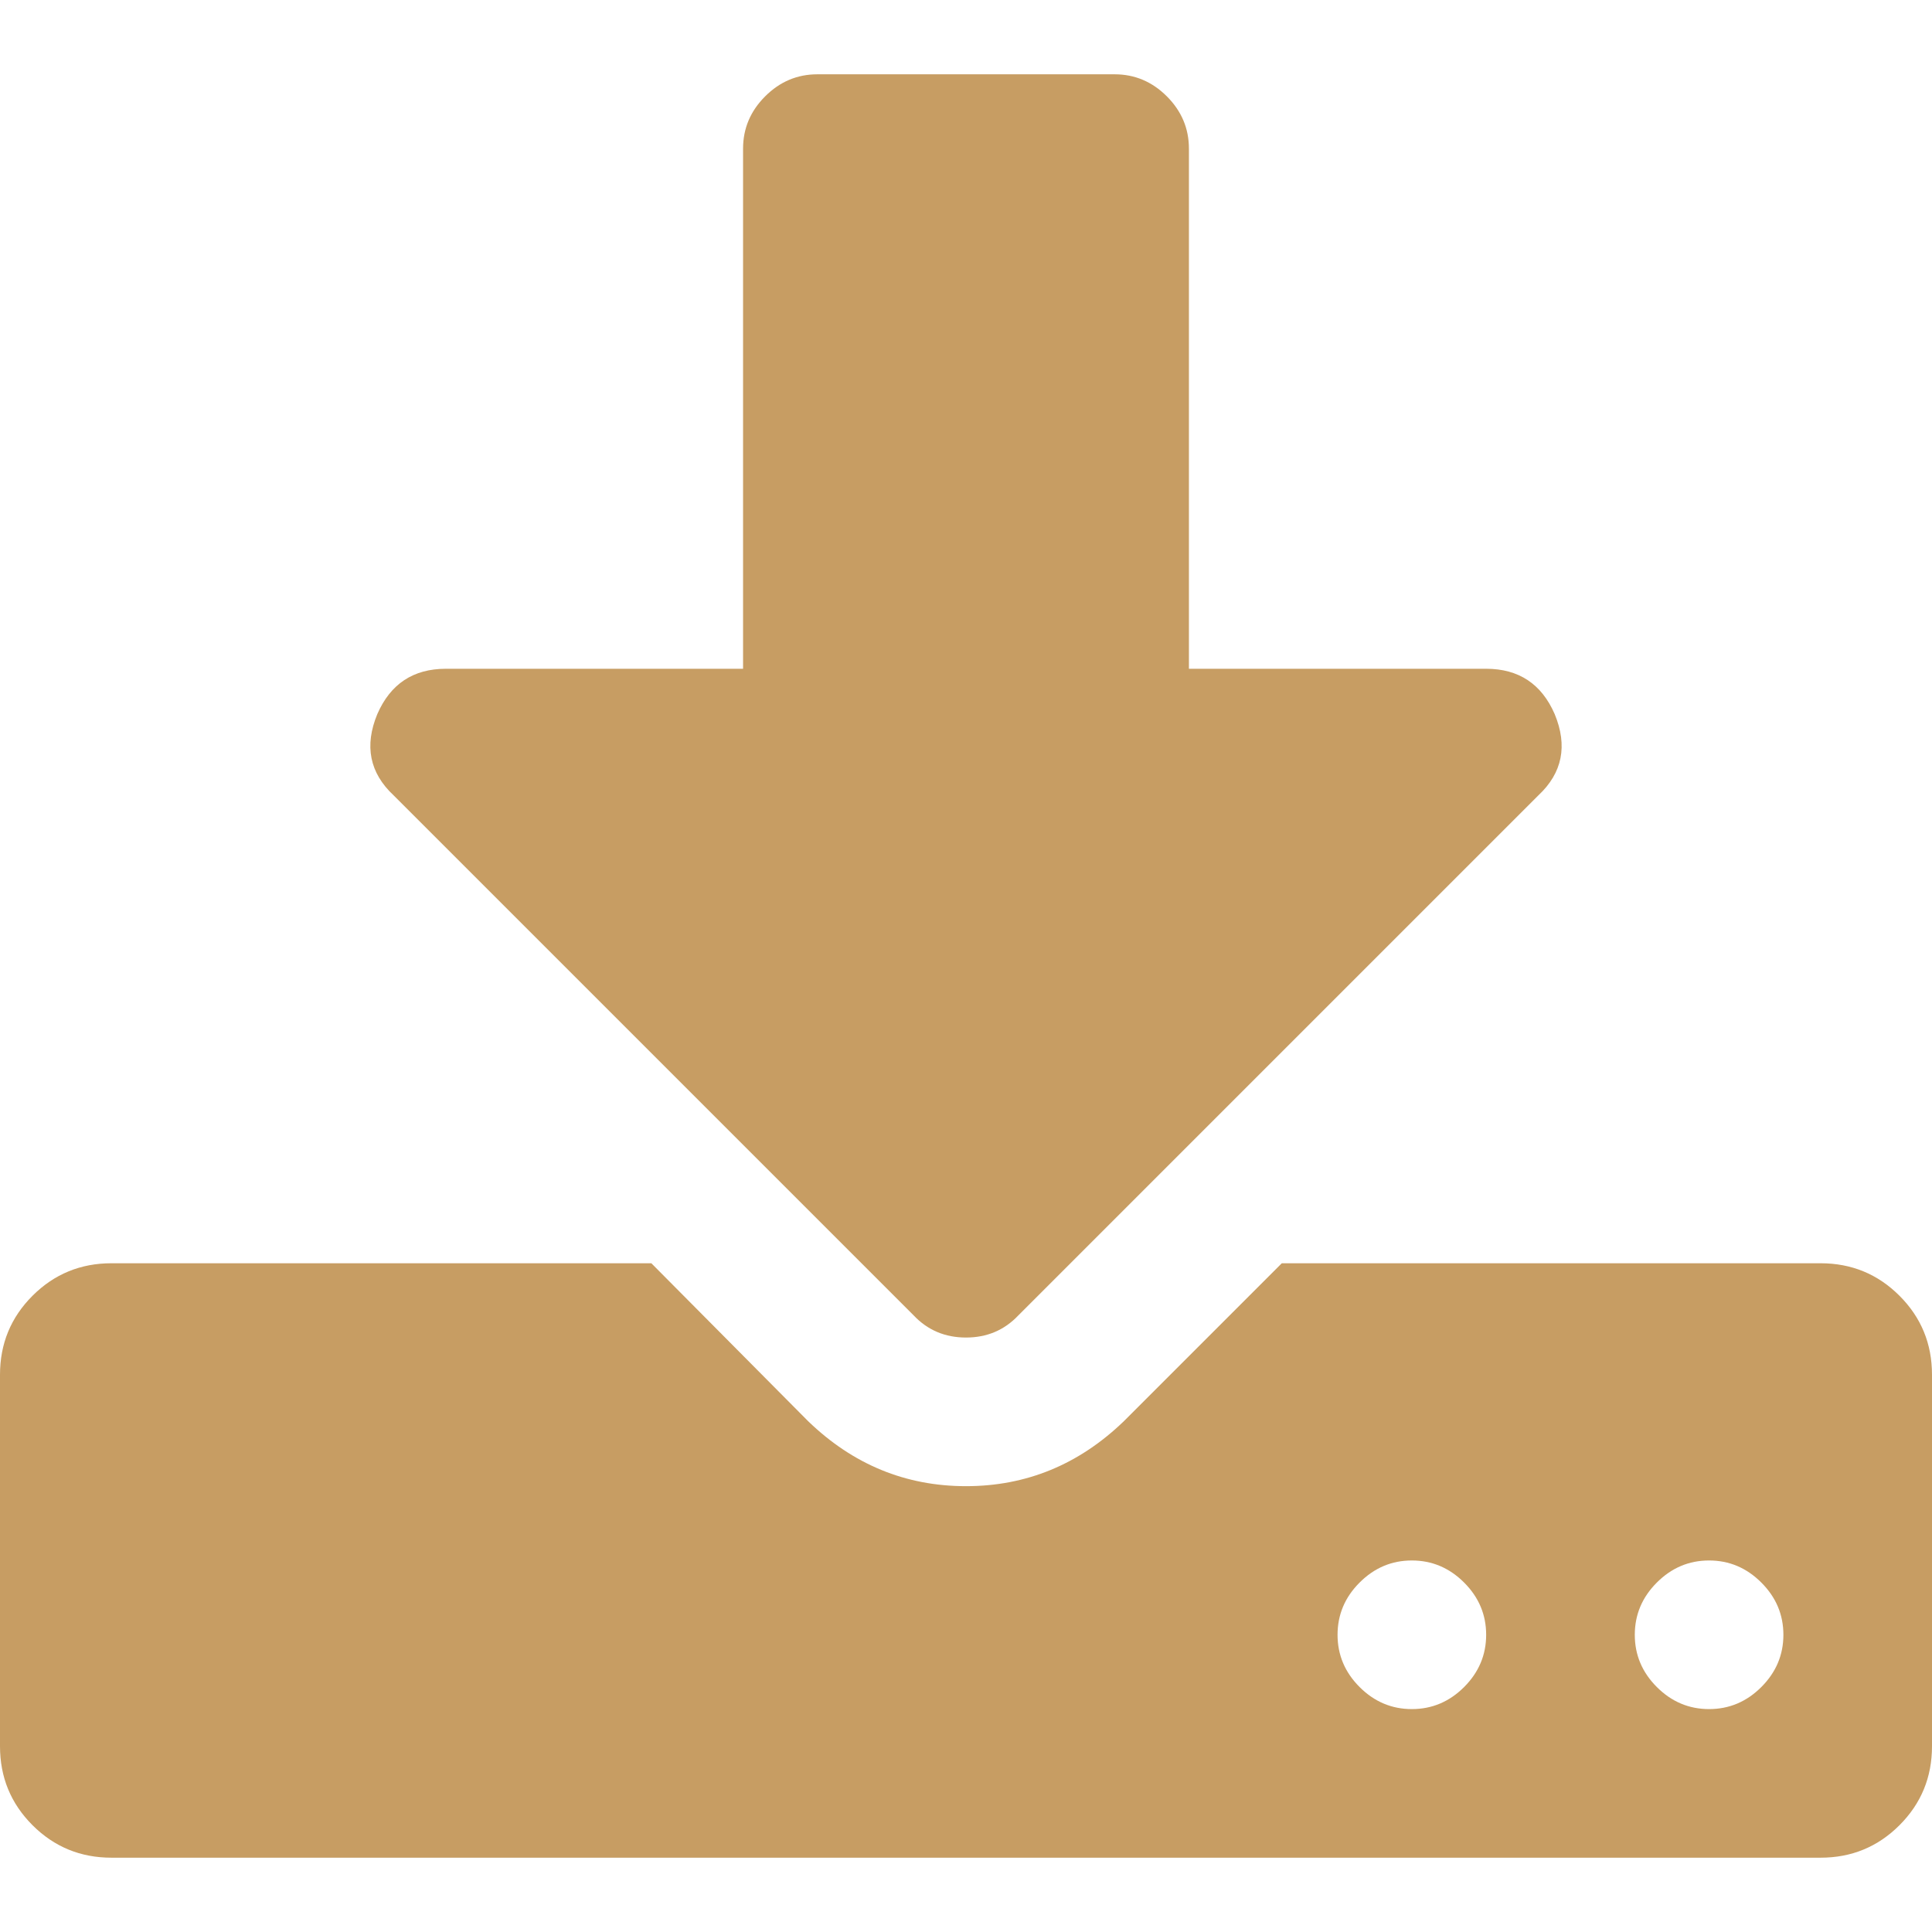
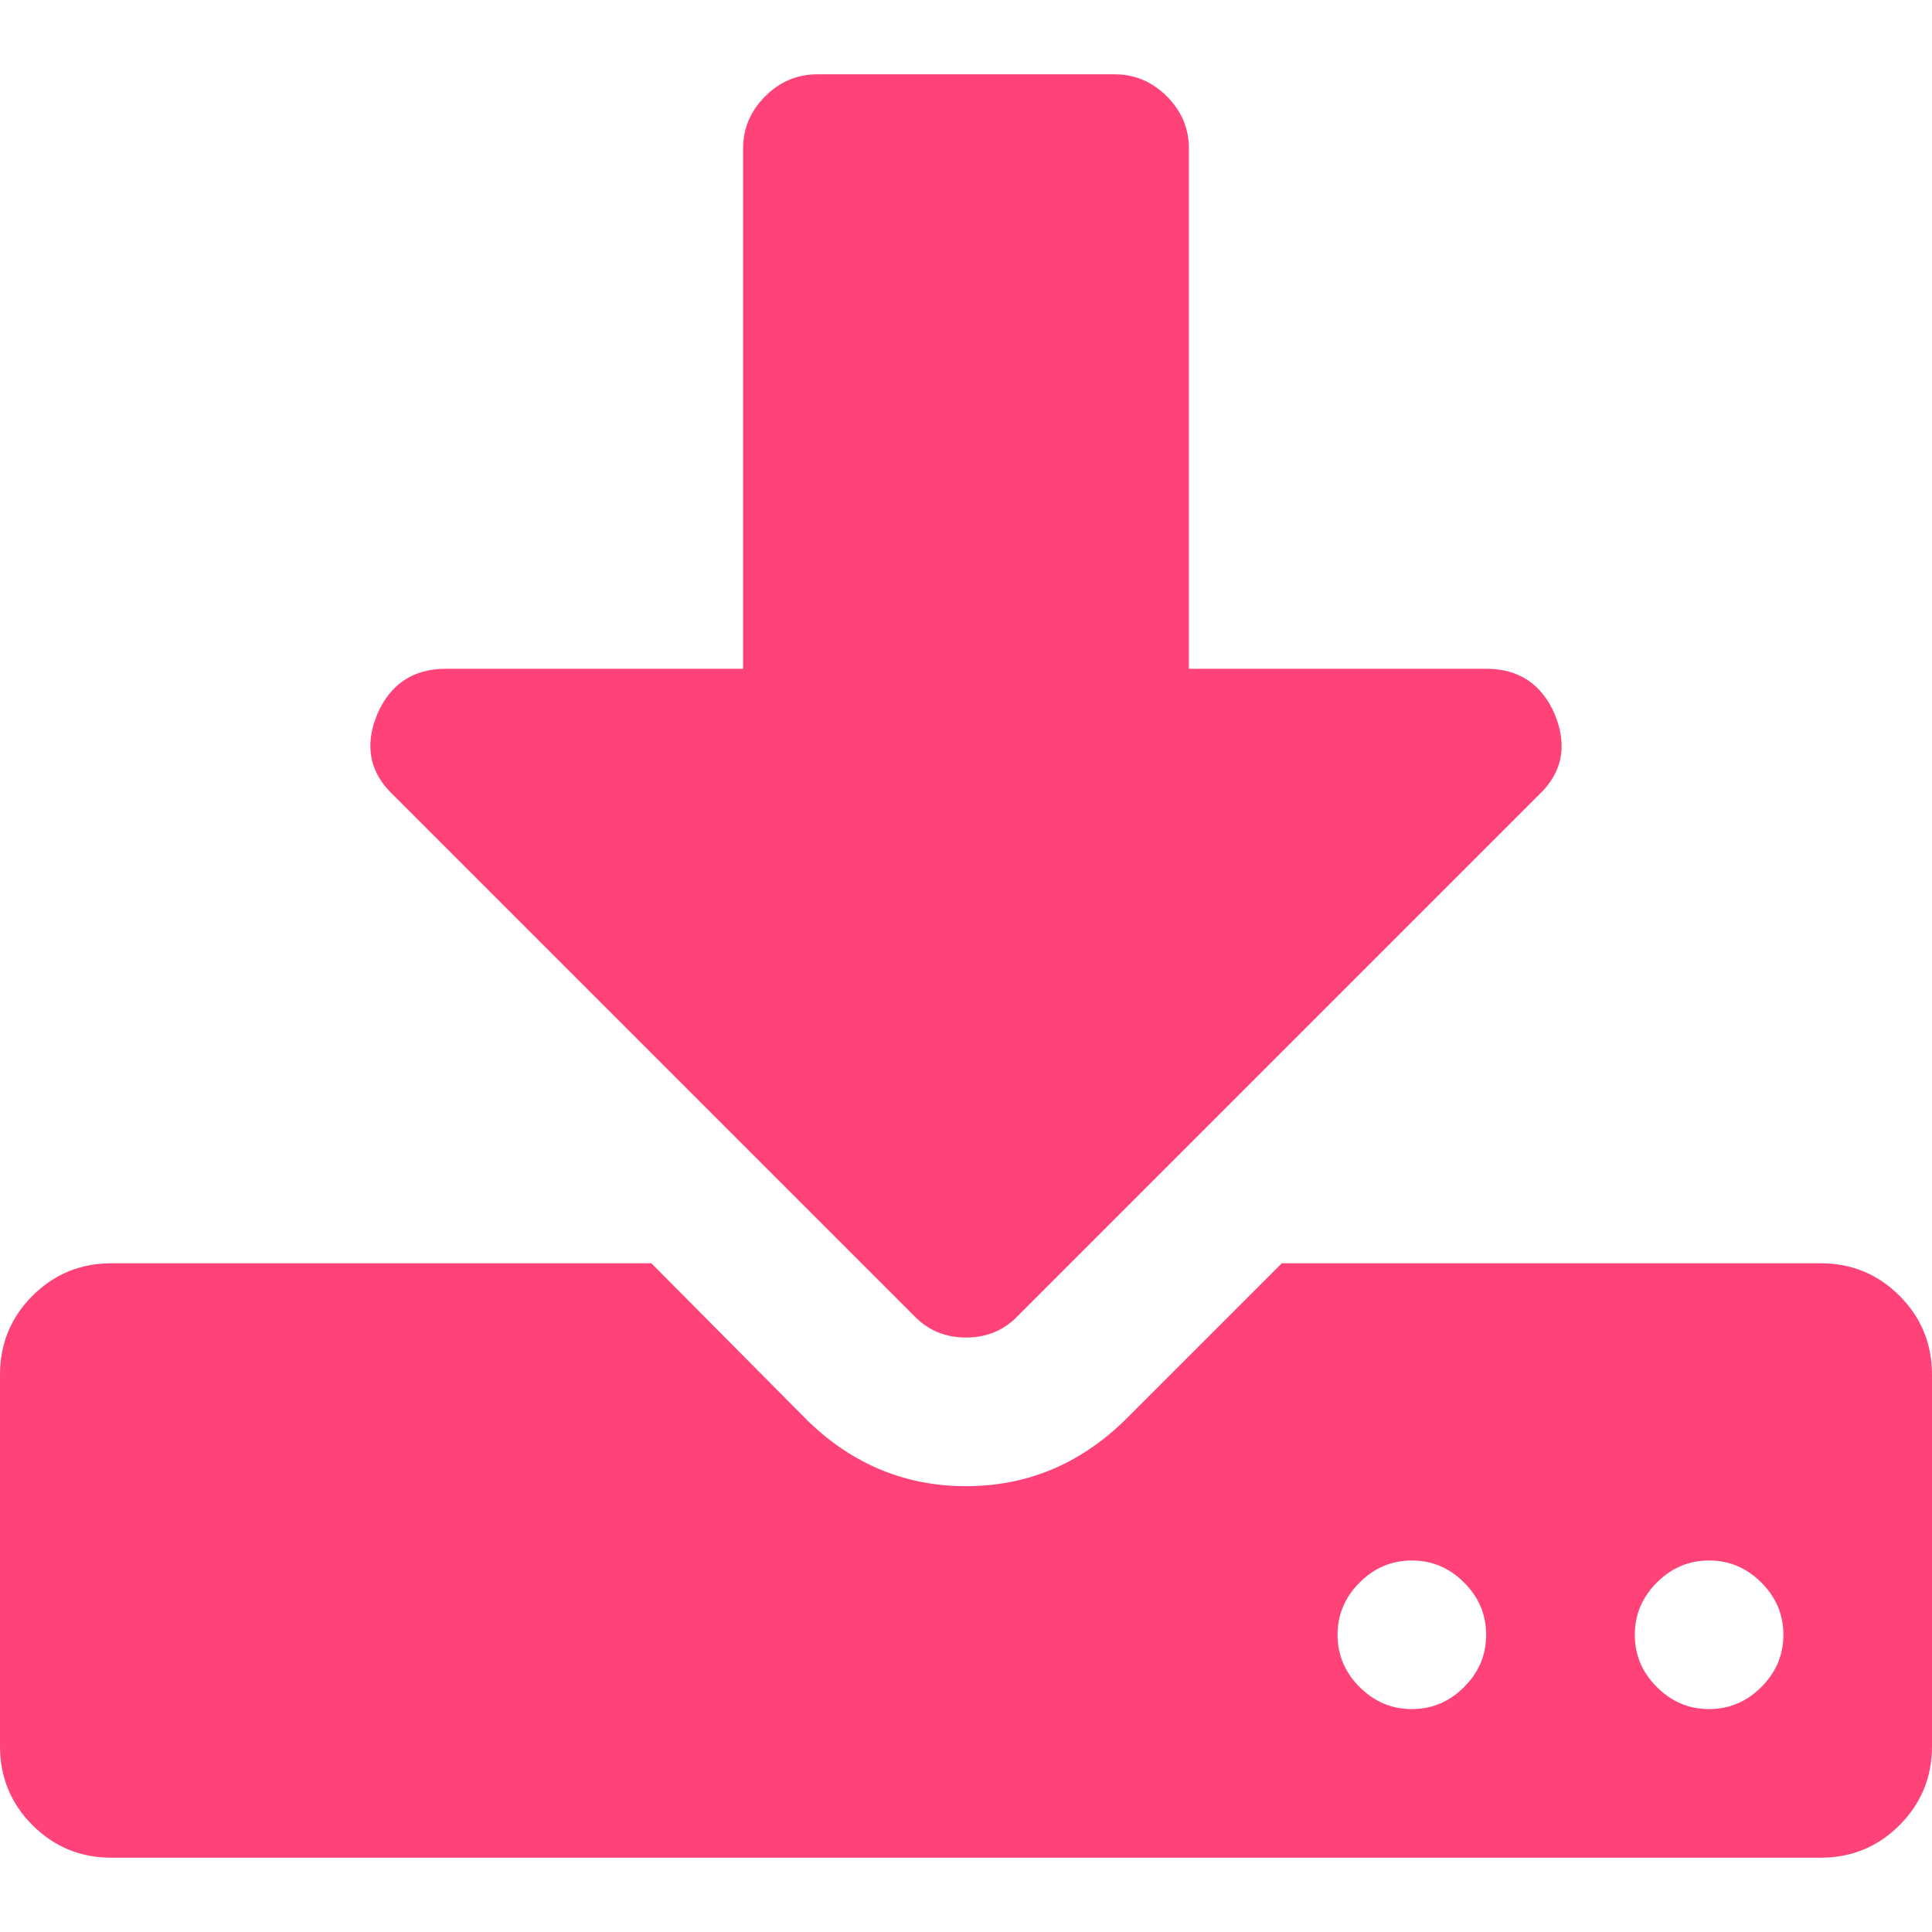
<svg xmlns="http://www.w3.org/2000/svg" version="1.1" id="Capa_1" x="0px" y="0px" width="512px" height="512px" viewBox="0 0 475.078 475.077" style="enable-background:new 0 0 475.078 475.077;" xml:space="preserve">
  <g>
    <g>
-       <path d="M467.083,318.627c-5.324-5.328-11.8-7.994-19.41-7.994H315.195l-38.828,38.827c-11.04,10.657-23.982,15.988-38.828,15.988    c-14.843,0-27.789-5.324-38.828-15.988l-38.543-38.827H27.408c-7.612,0-14.083,2.669-19.414,7.994    C2.664,323.955,0,330.427,0,338.044v91.358c0,7.614,2.664,14.085,7.994,19.414c5.33,5.328,11.801,7.99,19.414,7.99h420.266    c7.61,0,14.086-2.662,19.41-7.99c5.332-5.329,7.994-11.8,7.994-19.414v-91.358C475.078,330.427,472.416,323.955,467.083,318.627z     M360.025,414.841c-3.621,3.617-7.905,5.424-12.854,5.424s-9.227-1.807-12.847-5.424c-3.614-3.617-5.421-7.898-5.421-12.844    c0-4.948,1.807-9.236,5.421-12.847c3.62-3.62,7.898-5.431,12.847-5.431s9.232,1.811,12.854,5.431    c3.613,3.61,5.421,7.898,5.421,12.847C365.446,406.942,363.638,411.224,360.025,414.841z M433.109,414.841    c-3.614,3.617-7.898,5.424-12.848,5.424c-4.948,0-9.229-1.807-12.847-5.424c-3.613-3.617-5.42-7.898-5.42-12.844    c0-4.948,1.807-9.236,5.42-12.847c3.617-3.62,7.898-5.431,12.847-5.431c4.949,0,9.233,1.811,12.848,5.431    c3.617,3.61,5.427,7.898,5.427,12.847C438.536,406.942,436.729,411.224,433.109,414.841z" fill="#c79d63" />
-       <path d="M224.692,323.479c3.428,3.613,7.71,5.421,12.847,5.421c5.141,0,9.418-1.808,12.847-5.421l127.907-127.908    c5.899-5.519,7.234-12.182,3.997-19.986c-3.23-7.421-8.847-11.132-16.844-11.136h-73.091V36.543c0-4.948-1.811-9.231-5.421-12.847    c-3.62-3.617-7.901-5.426-12.847-5.426h-73.096c-4.946,0-9.229,1.809-12.847,5.426c-3.615,3.616-5.424,7.898-5.424,12.847V164.45    h-73.089c-7.998,0-13.61,3.715-16.846,11.136c-3.234,7.801-1.903,14.467,3.999,19.986L224.692,323.479z" fill="#c79d63" />
+       <path d="M467.083,318.627c-5.324-5.328-11.8-7.994-19.41-7.994H315.195l-38.828,38.827c-11.04,10.657-23.982,15.988-38.828,15.988    c-14.843,0-27.789-5.324-38.828-15.988l-38.543-38.827H27.408c-7.612,0-14.083,2.669-19.414,7.994    C2.664,323.955,0,330.427,0,338.044v91.358c0,7.614,2.664,14.085,7.994,19.414c5.33,5.328,11.801,7.99,19.414,7.99h420.266    c7.61,0,14.086-2.662,19.41-7.99c5.332-5.329,7.994-11.8,7.994-19.414v-91.358C475.078,330.427,472.416,323.955,467.083,318.627z     M360.025,414.841c-3.621,3.617-7.905,5.424-12.854,5.424s-9.227-1.807-12.847-5.424c-3.614-3.617-5.421-7.898-5.421-12.844    c0-4.948,1.807-9.236,5.421-12.847c3.62-3.62,7.898-5.431,12.847-5.431s9.232,1.811,12.854,5.431    c3.613,3.61,5.421,7.898,5.421,12.847C365.446,406.942,363.638,411.224,360.025,414.841z M433.109,414.841    c-3.614,3.617-7.898,5.424-12.848,5.424c-4.948,0-9.229-1.807-12.847-5.424c-3.613-3.617-5.42-7.898-5.42-12.844    c0-4.948,1.807-9.236,5.42-12.847c3.617-3.62,7.898-5.431,12.847-5.431c4.949,0,9.233,1.811,12.848,5.431    c3.617,3.61,5.427,7.898,5.427,12.847C438.536,406.942,436.729,411.224,433.109,414.841z" fill="#FF4379" />
+       <path d="M224.692,323.479c3.428,3.613,7.71,5.421,12.847,5.421c5.141,0,9.418-1.808,12.847-5.421l127.907-127.908    c5.899-5.519,7.234-12.182,3.997-19.986c-3.23-7.421-8.847-11.132-16.844-11.136h-73.091V36.543c0-4.948-1.811-9.231-5.421-12.847    c-3.62-3.617-7.901-5.426-12.847-5.426h-73.096c-4.946,0-9.229,1.809-12.847,5.426c-3.615,3.616-5.424,7.898-5.424,12.847V164.45    h-73.089c-7.998,0-13.61,3.715-16.846,11.136c-3.234,7.801-1.903,14.467,3.999,19.986L224.692,323.479z" fill="#FF4379" />
    </g>
  </g>
  <g>
</g>
  <g>
</g>
  <g>
</g>
  <g>
</g>
  <g>
</g>
  <g>
</g>
  <g>
</g>
  <g>
</g>
  <g>
</g>
  <g>
</g>
  <g>
</g>
  <g>
</g>
  <g>
</g>
  <g>
</g>
  <g>
</g>
</svg>
